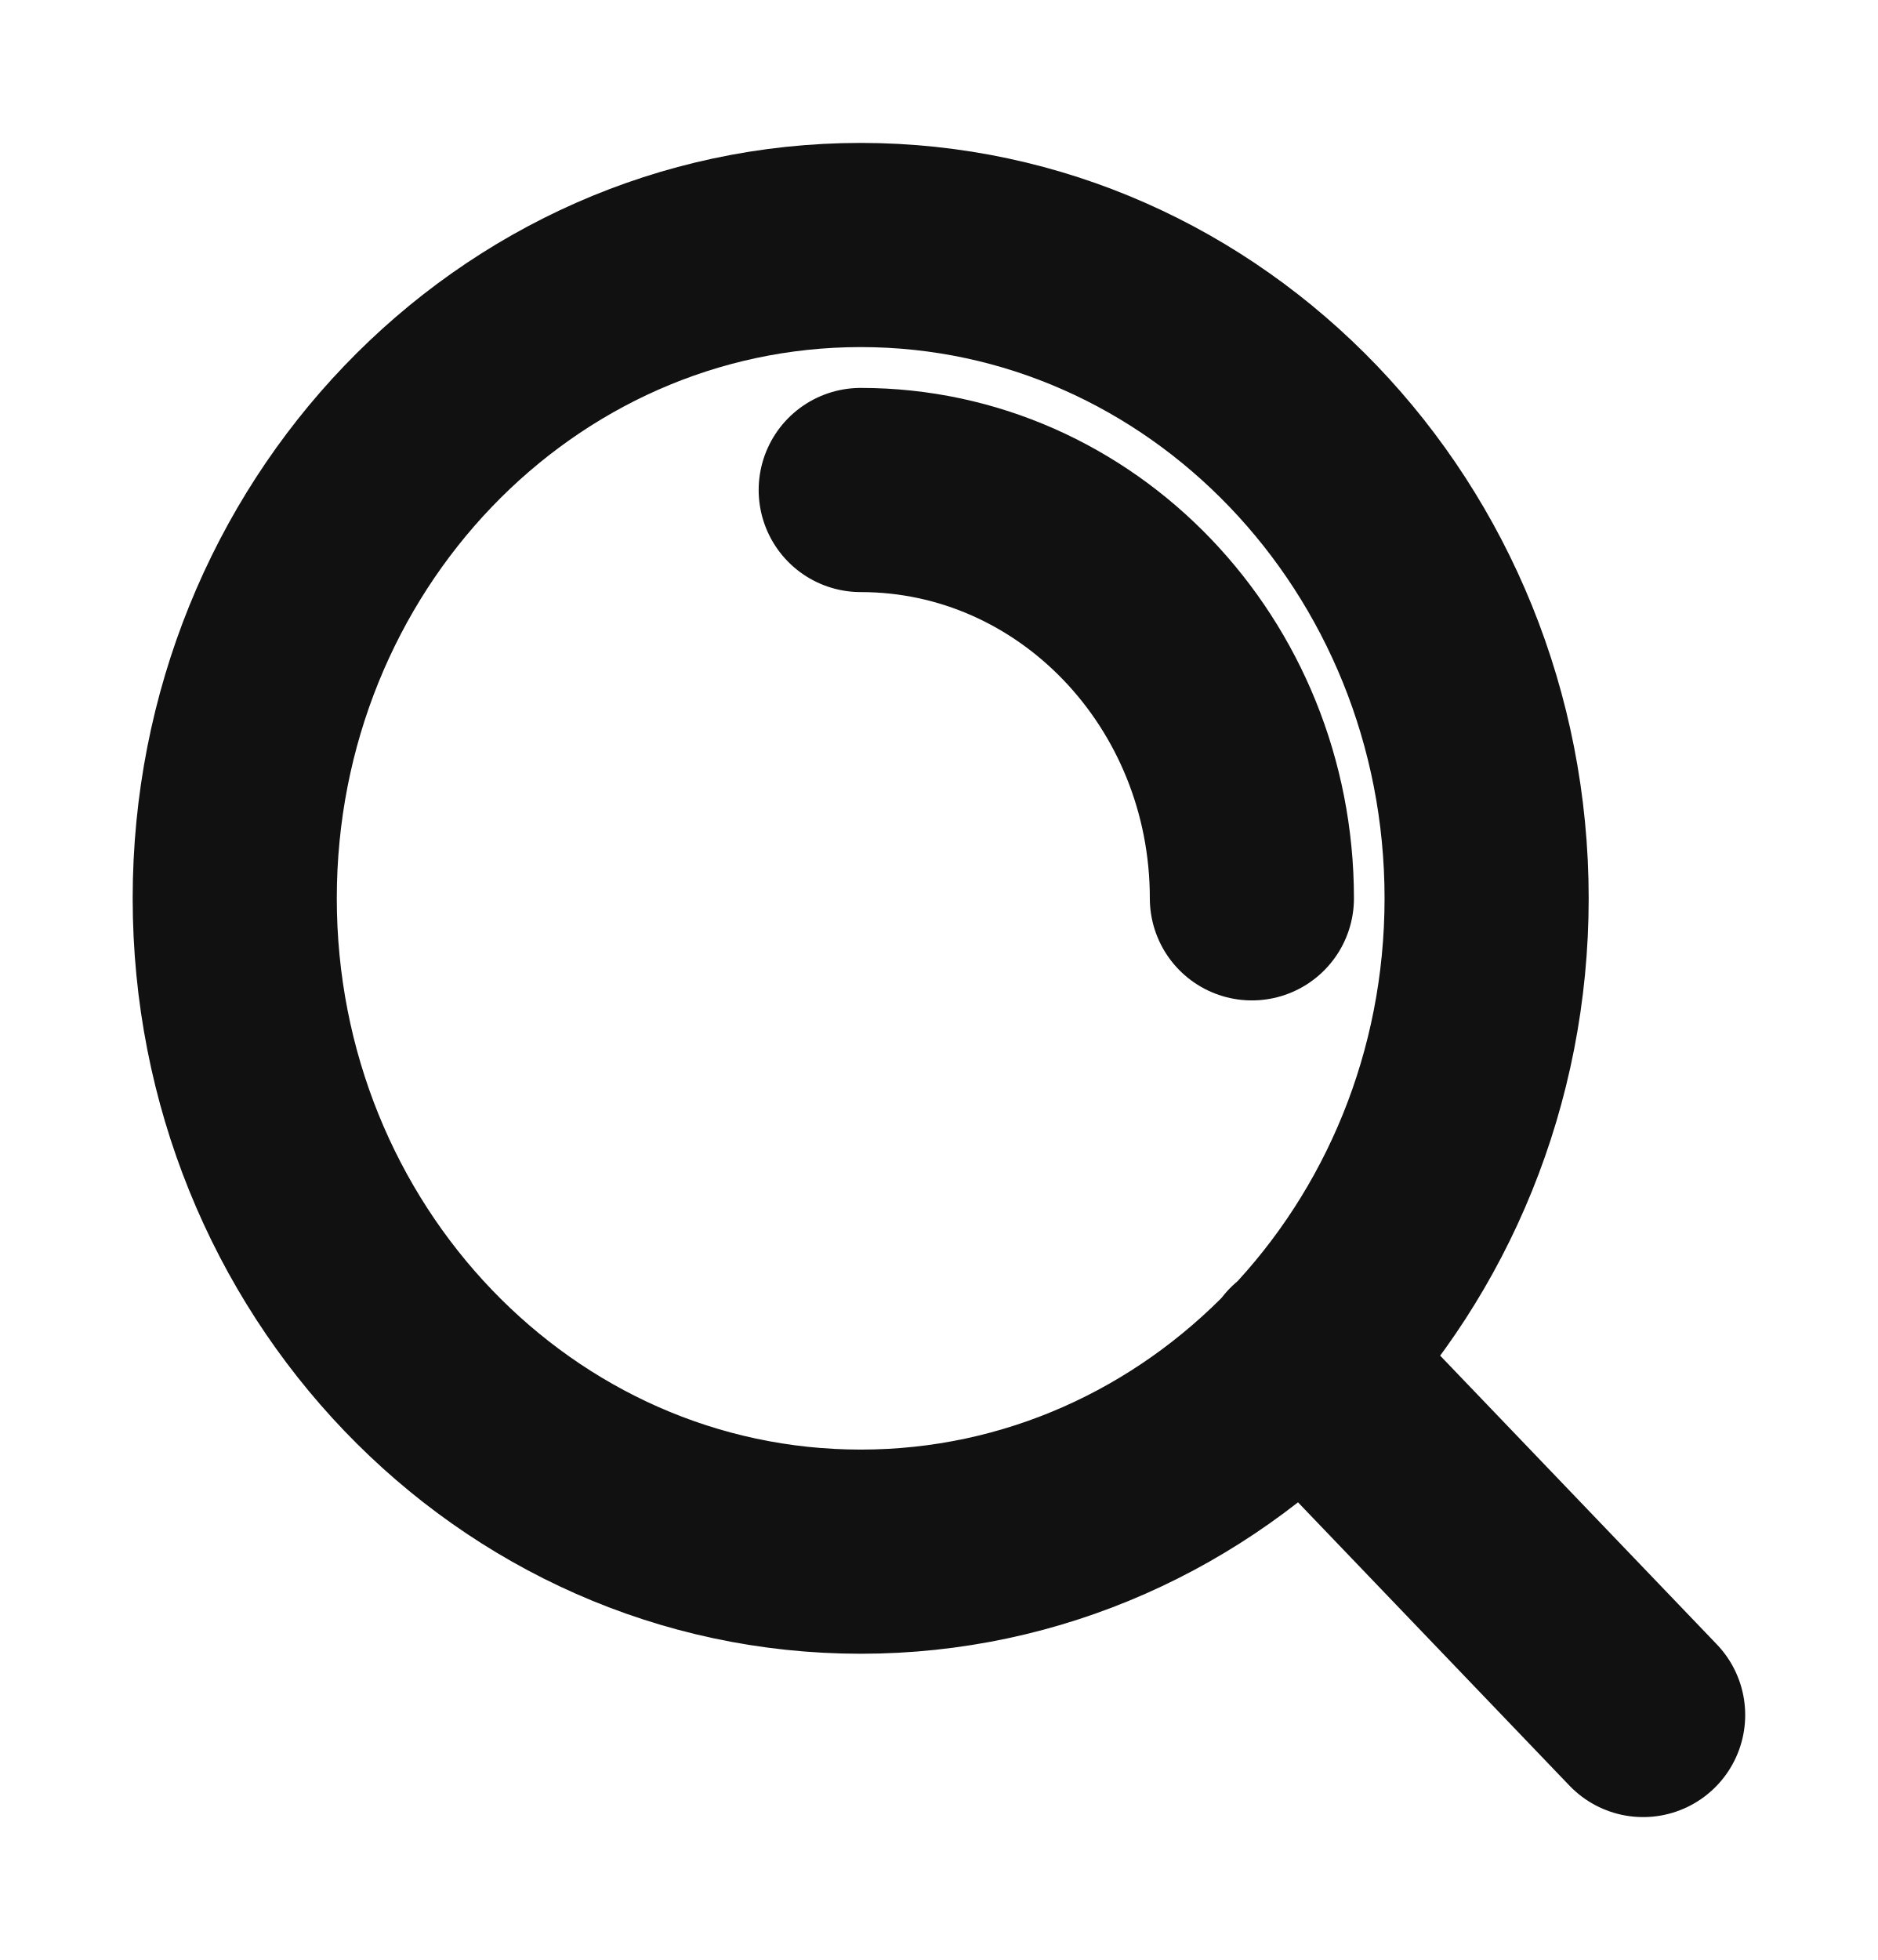
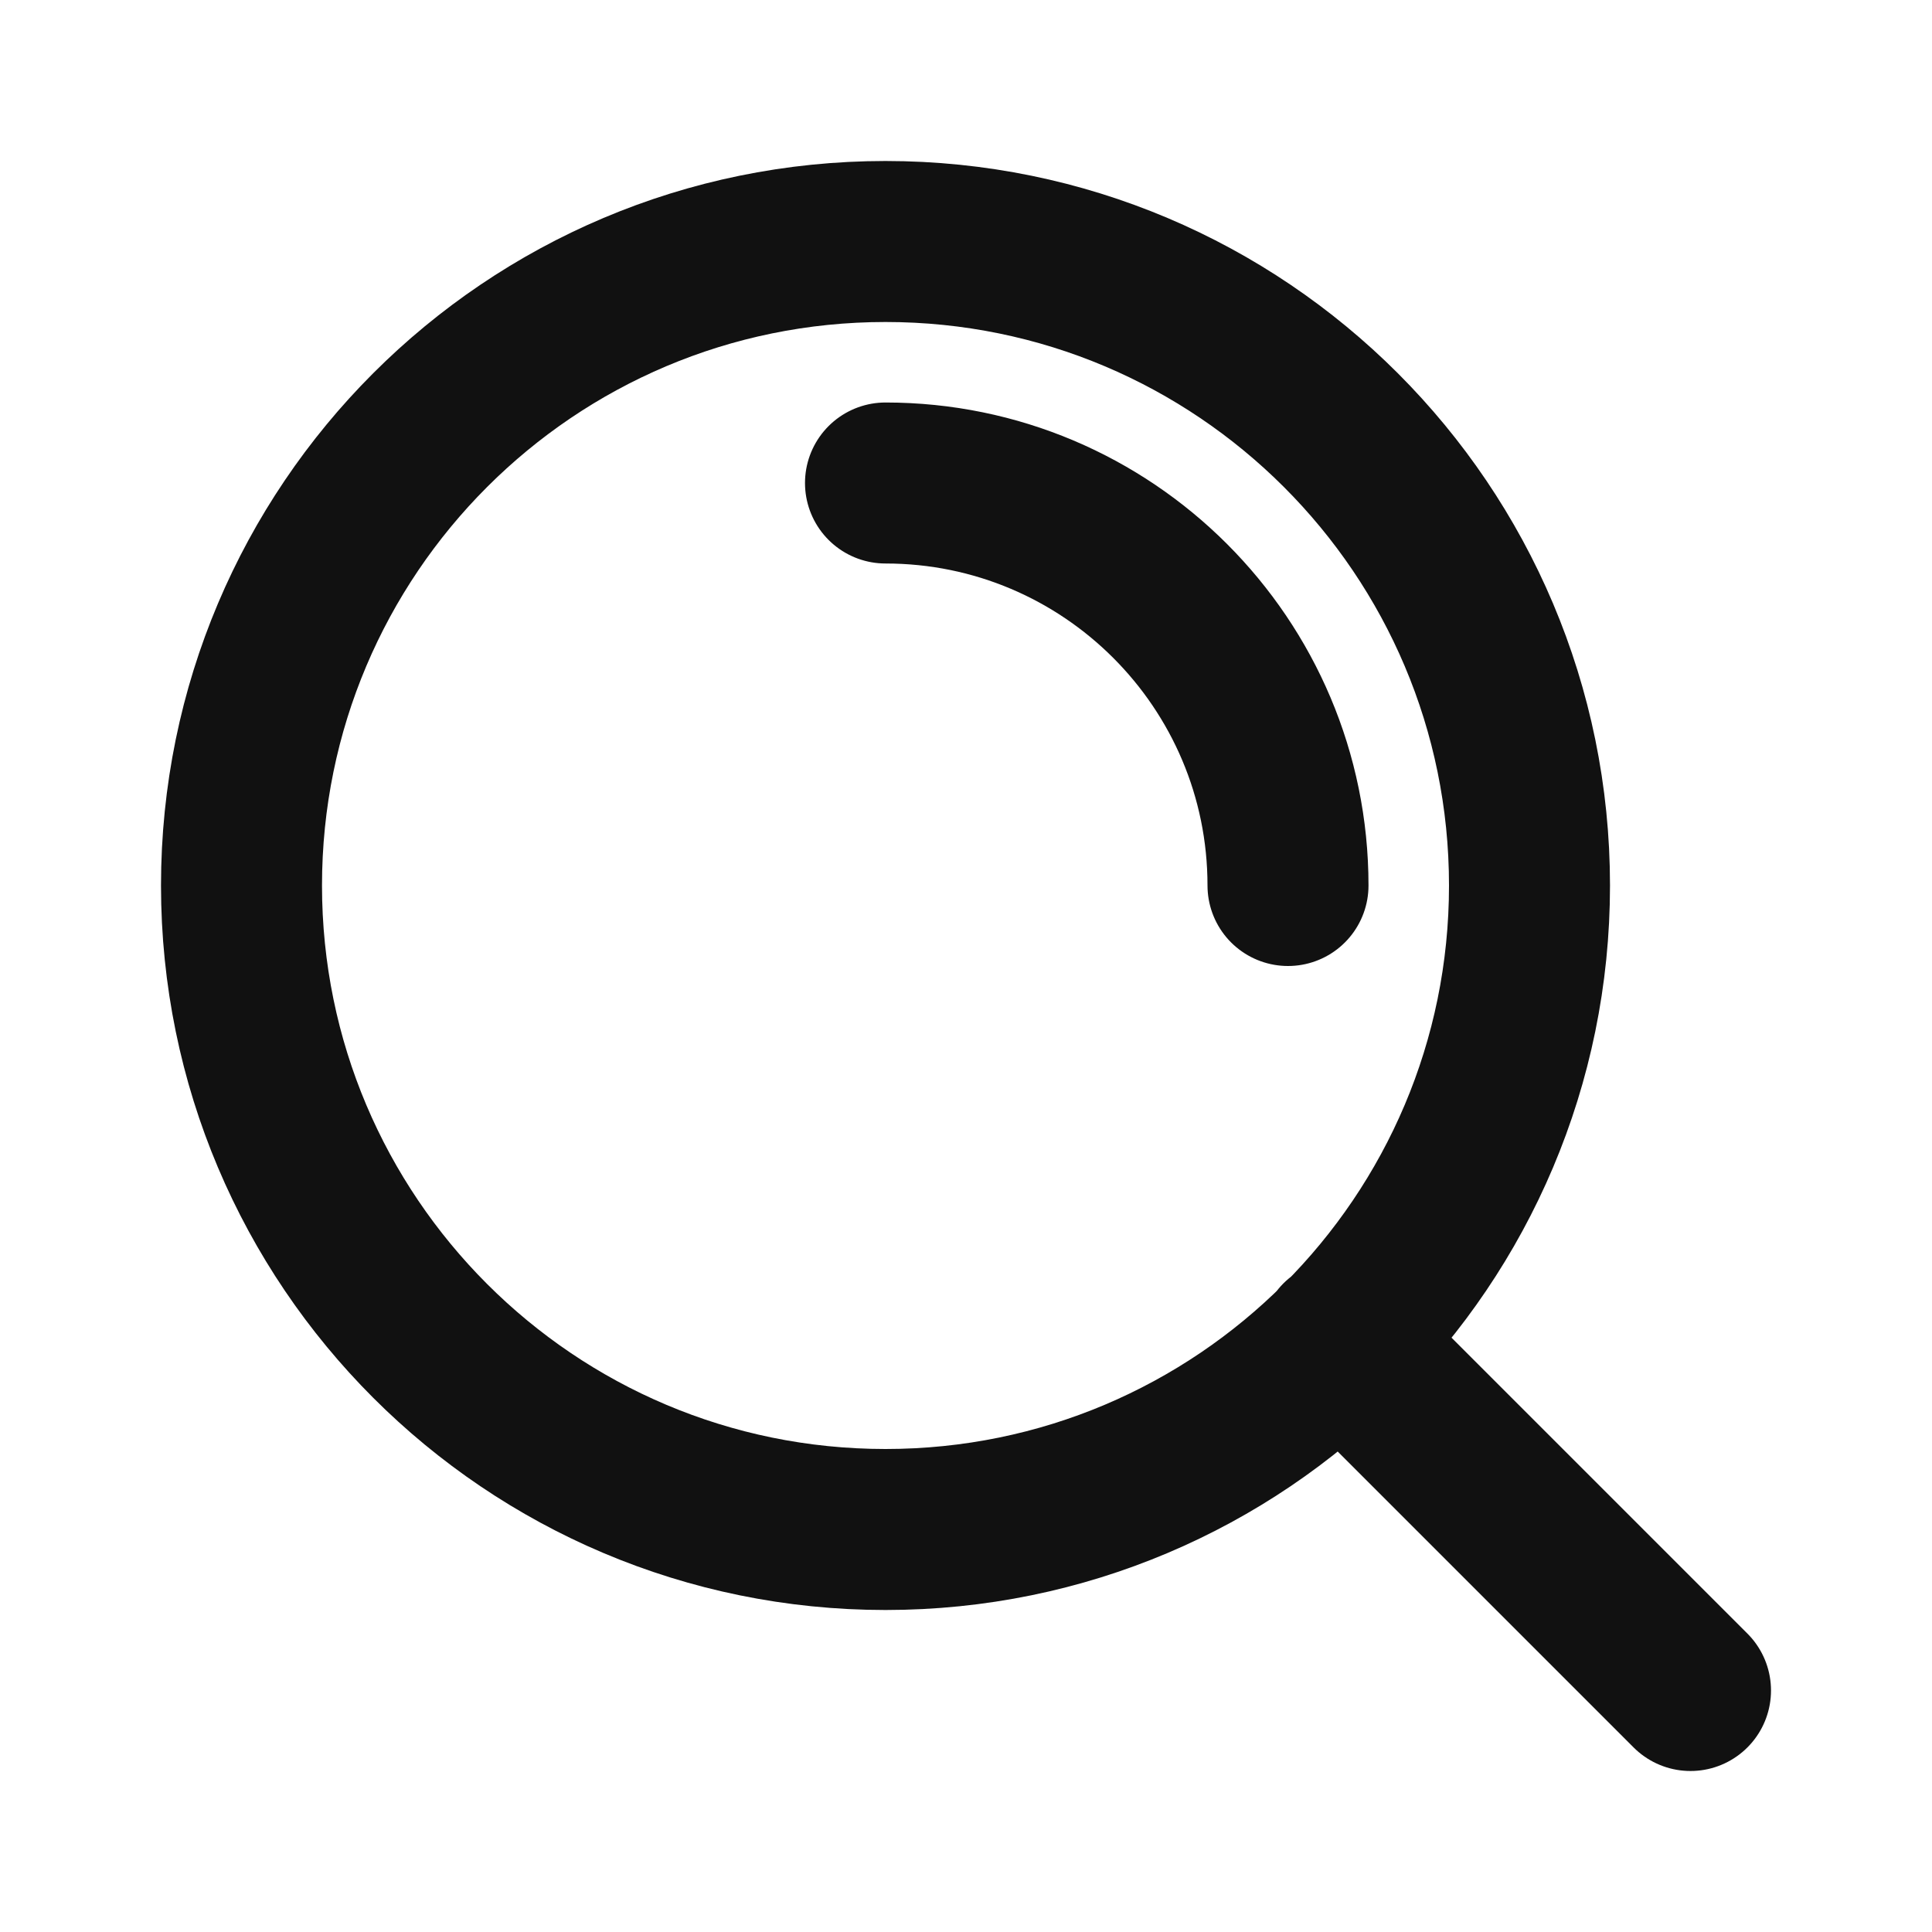
- <svg xmlns="http://www.w3.org/2000/svg" width="23" height="24" viewBox="0 0 23 24" fill="none">
-   <path d="M20.125 21L15.956 16.65M10.542 6C13.188 6 15.333 8.239 15.333 11M18.208 11C18.208 15.418 14.776 19 10.542 19C6.307 19 2.875 15.418 2.875 11C2.875 6.582 6.307 3 10.542 3C14.776 3 18.208 6.582 18.208 11Z" stroke="#111111" stroke-width="2.5" stroke-linecap="round" stroke-linejoin="round" />
+ <svg xmlns="http://www.w3.org/2000/svg" width="24" height="24" viewBox="0 0 24 24" fill="none">
+   <path d="M21 21L16.65 16.65M11 6C13.761 6 16 8.239 16 11M19 11C19 15.418 15.418 19 11 19C6.582 19 3 15.418 3 11C3 6.582 6.582 3 11 3C15.418 3 19 6.582 19 11Z" stroke="#111111" stroke-width="2" stroke-linecap="round" stroke-linejoin="round" />
</svg>
